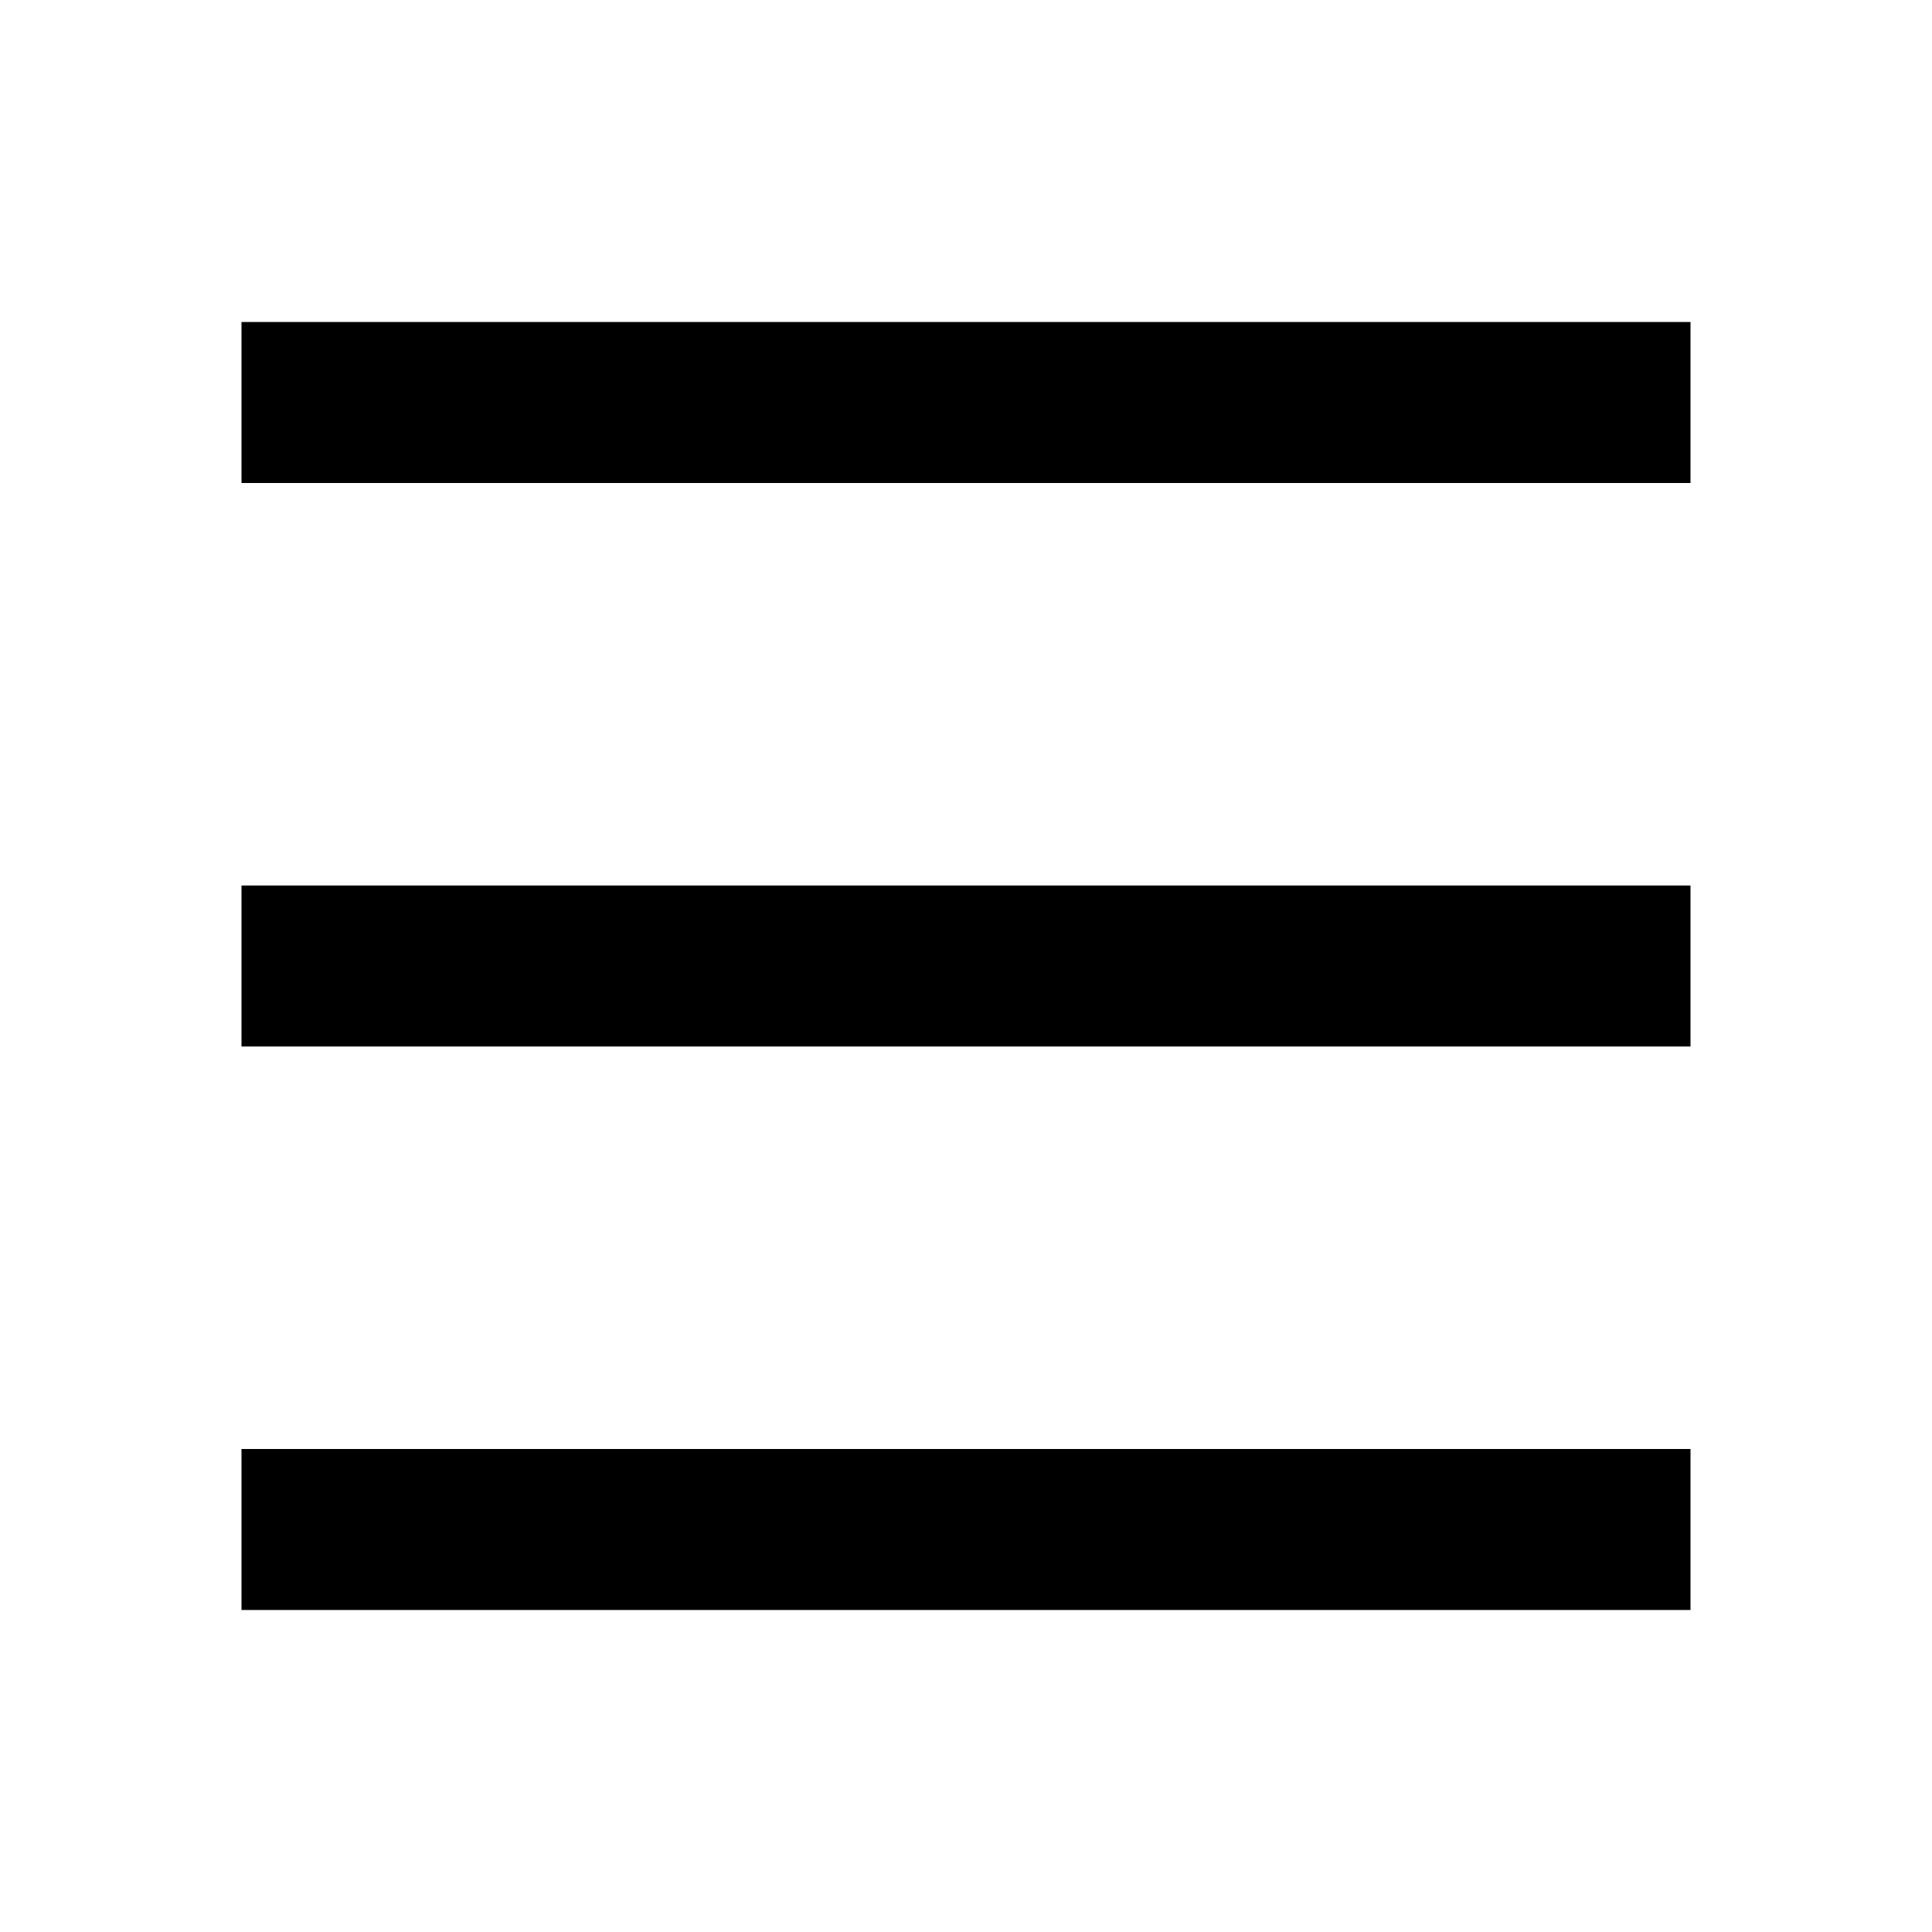
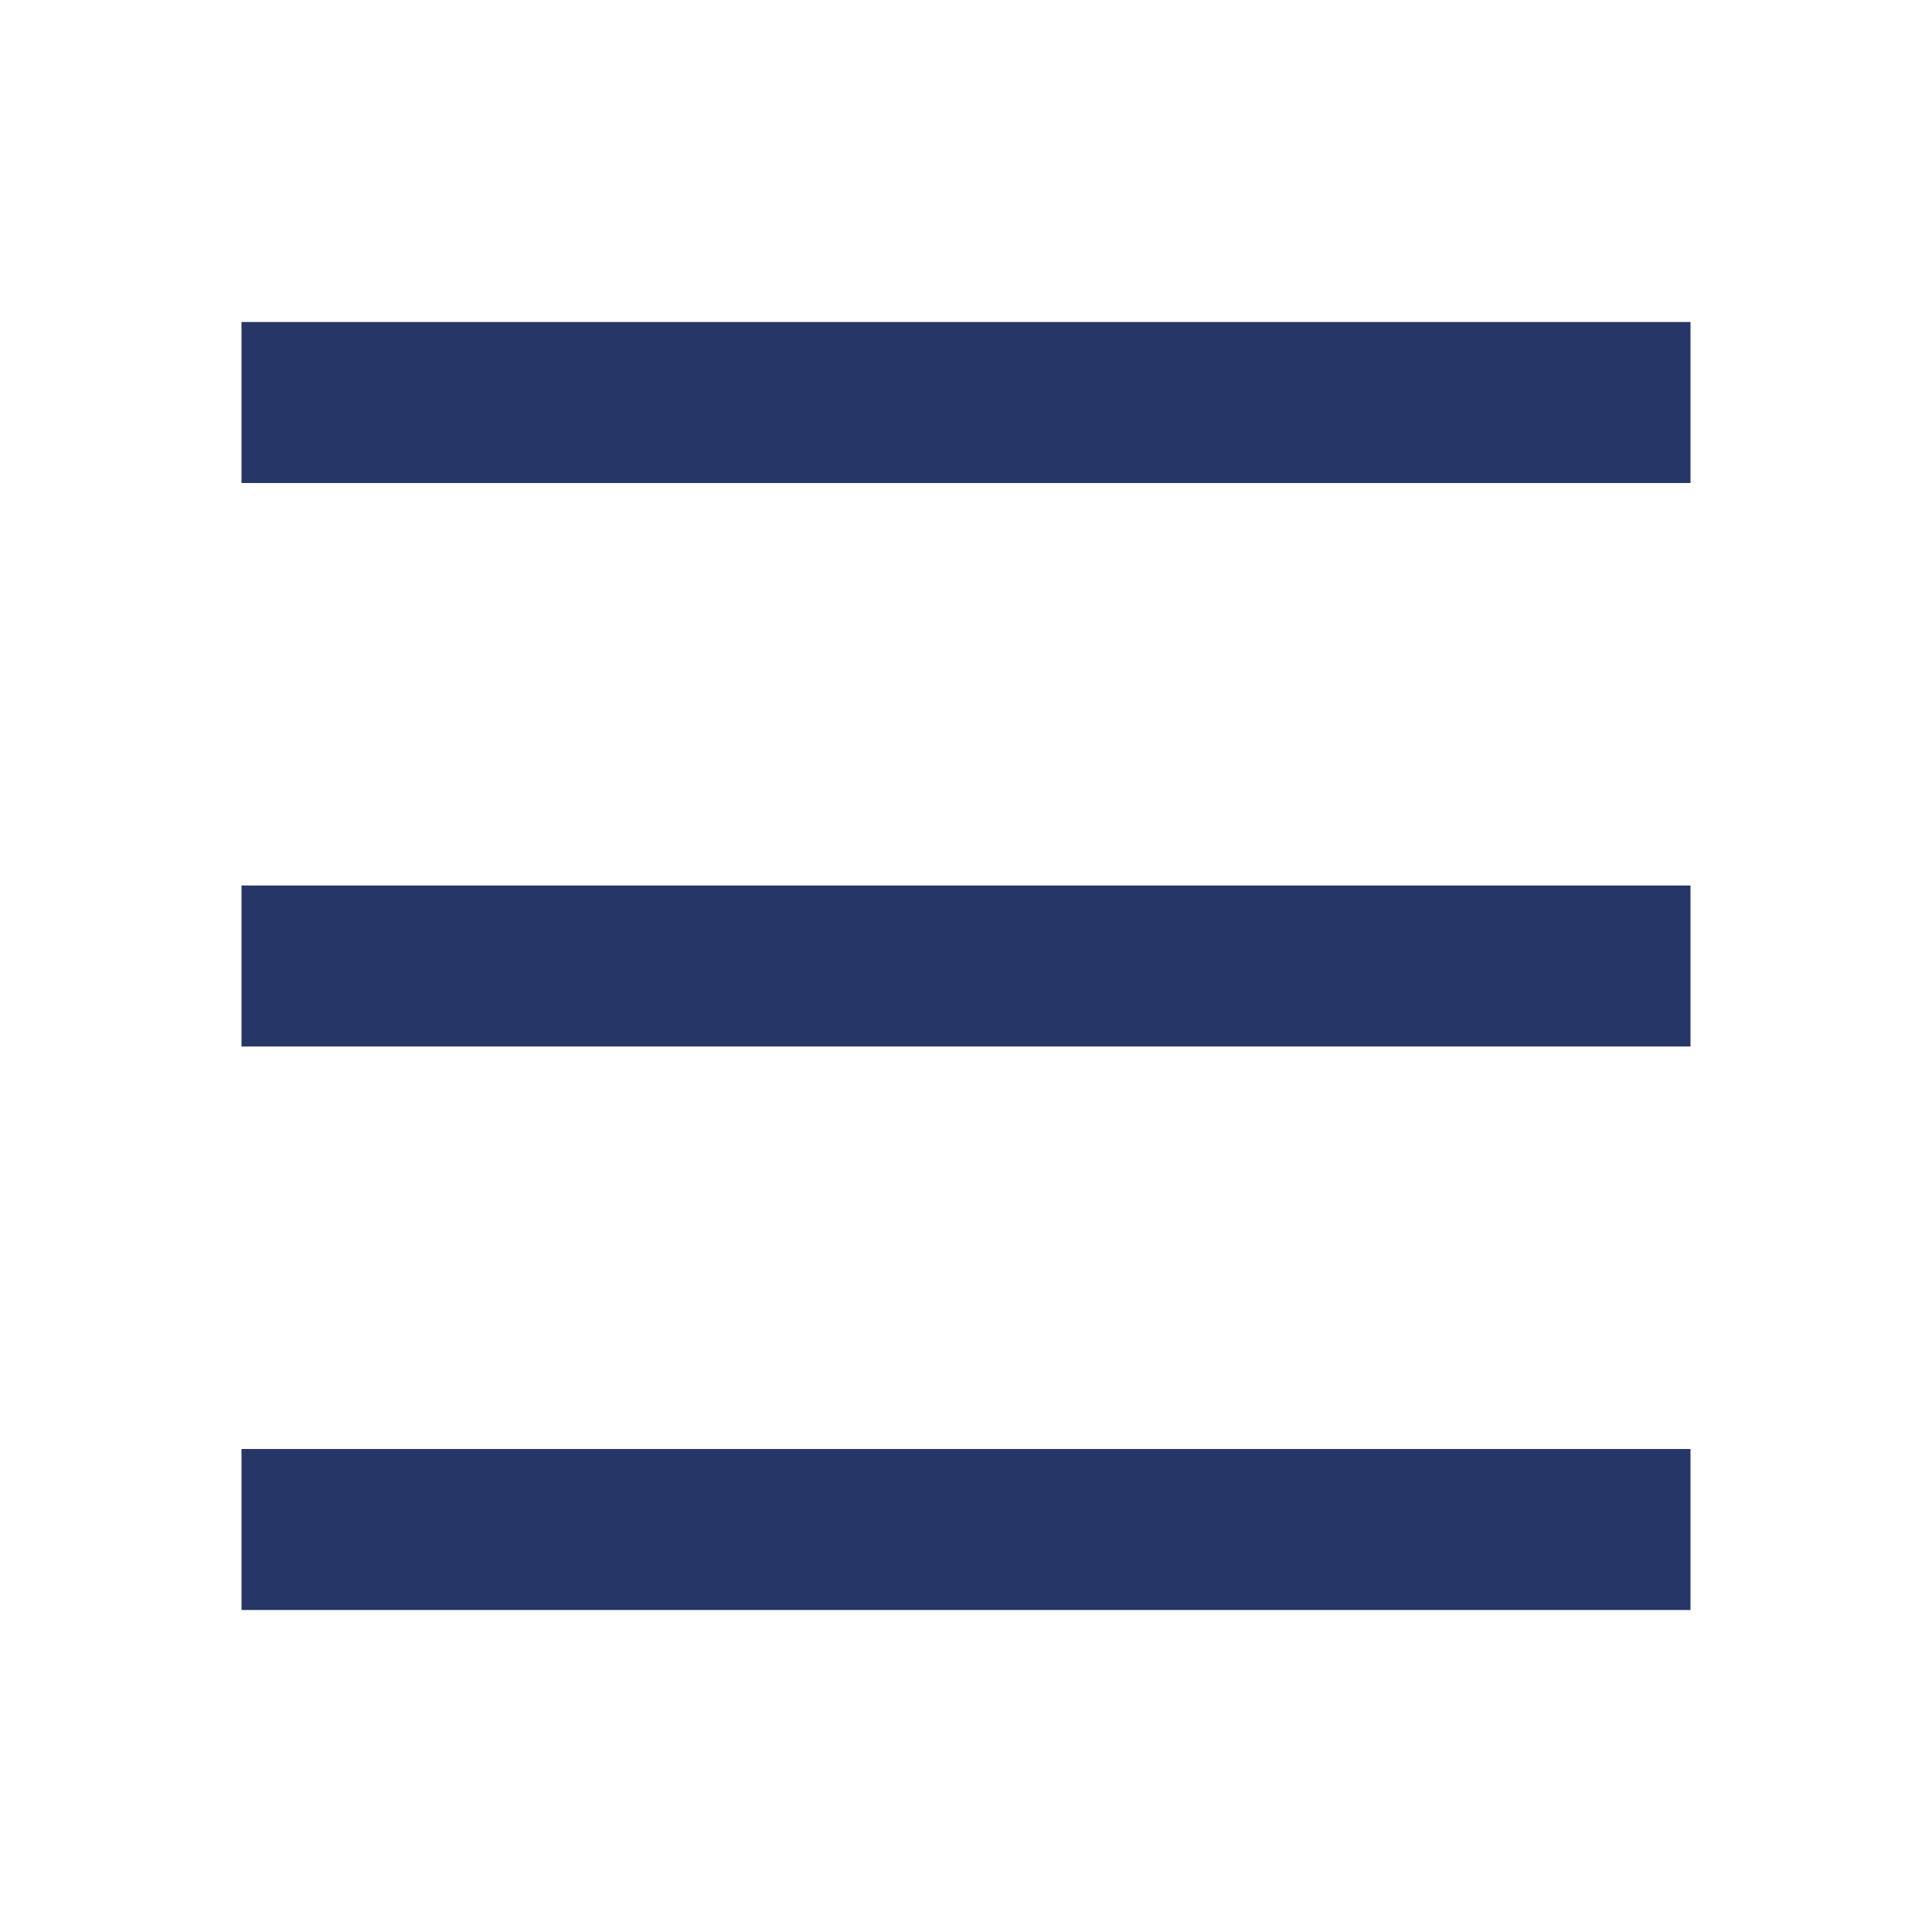
<svg xmlns="http://www.w3.org/2000/svg" viewBox="0 0 24 24" width="24" height="24">
  <path fill="none" d="M0 0h24v24H0z" />
-   <path d="M3 4h18v2H3V4zm0 7h18v2H3v-2zm0 7h18v2H3v-2z" fill="#000" />
+   <path d="M3 4h18v2H3V4zm0 7h18v2H3v-2zm0 7h18v2H3v-2z" fill="#263667" />
</svg>
